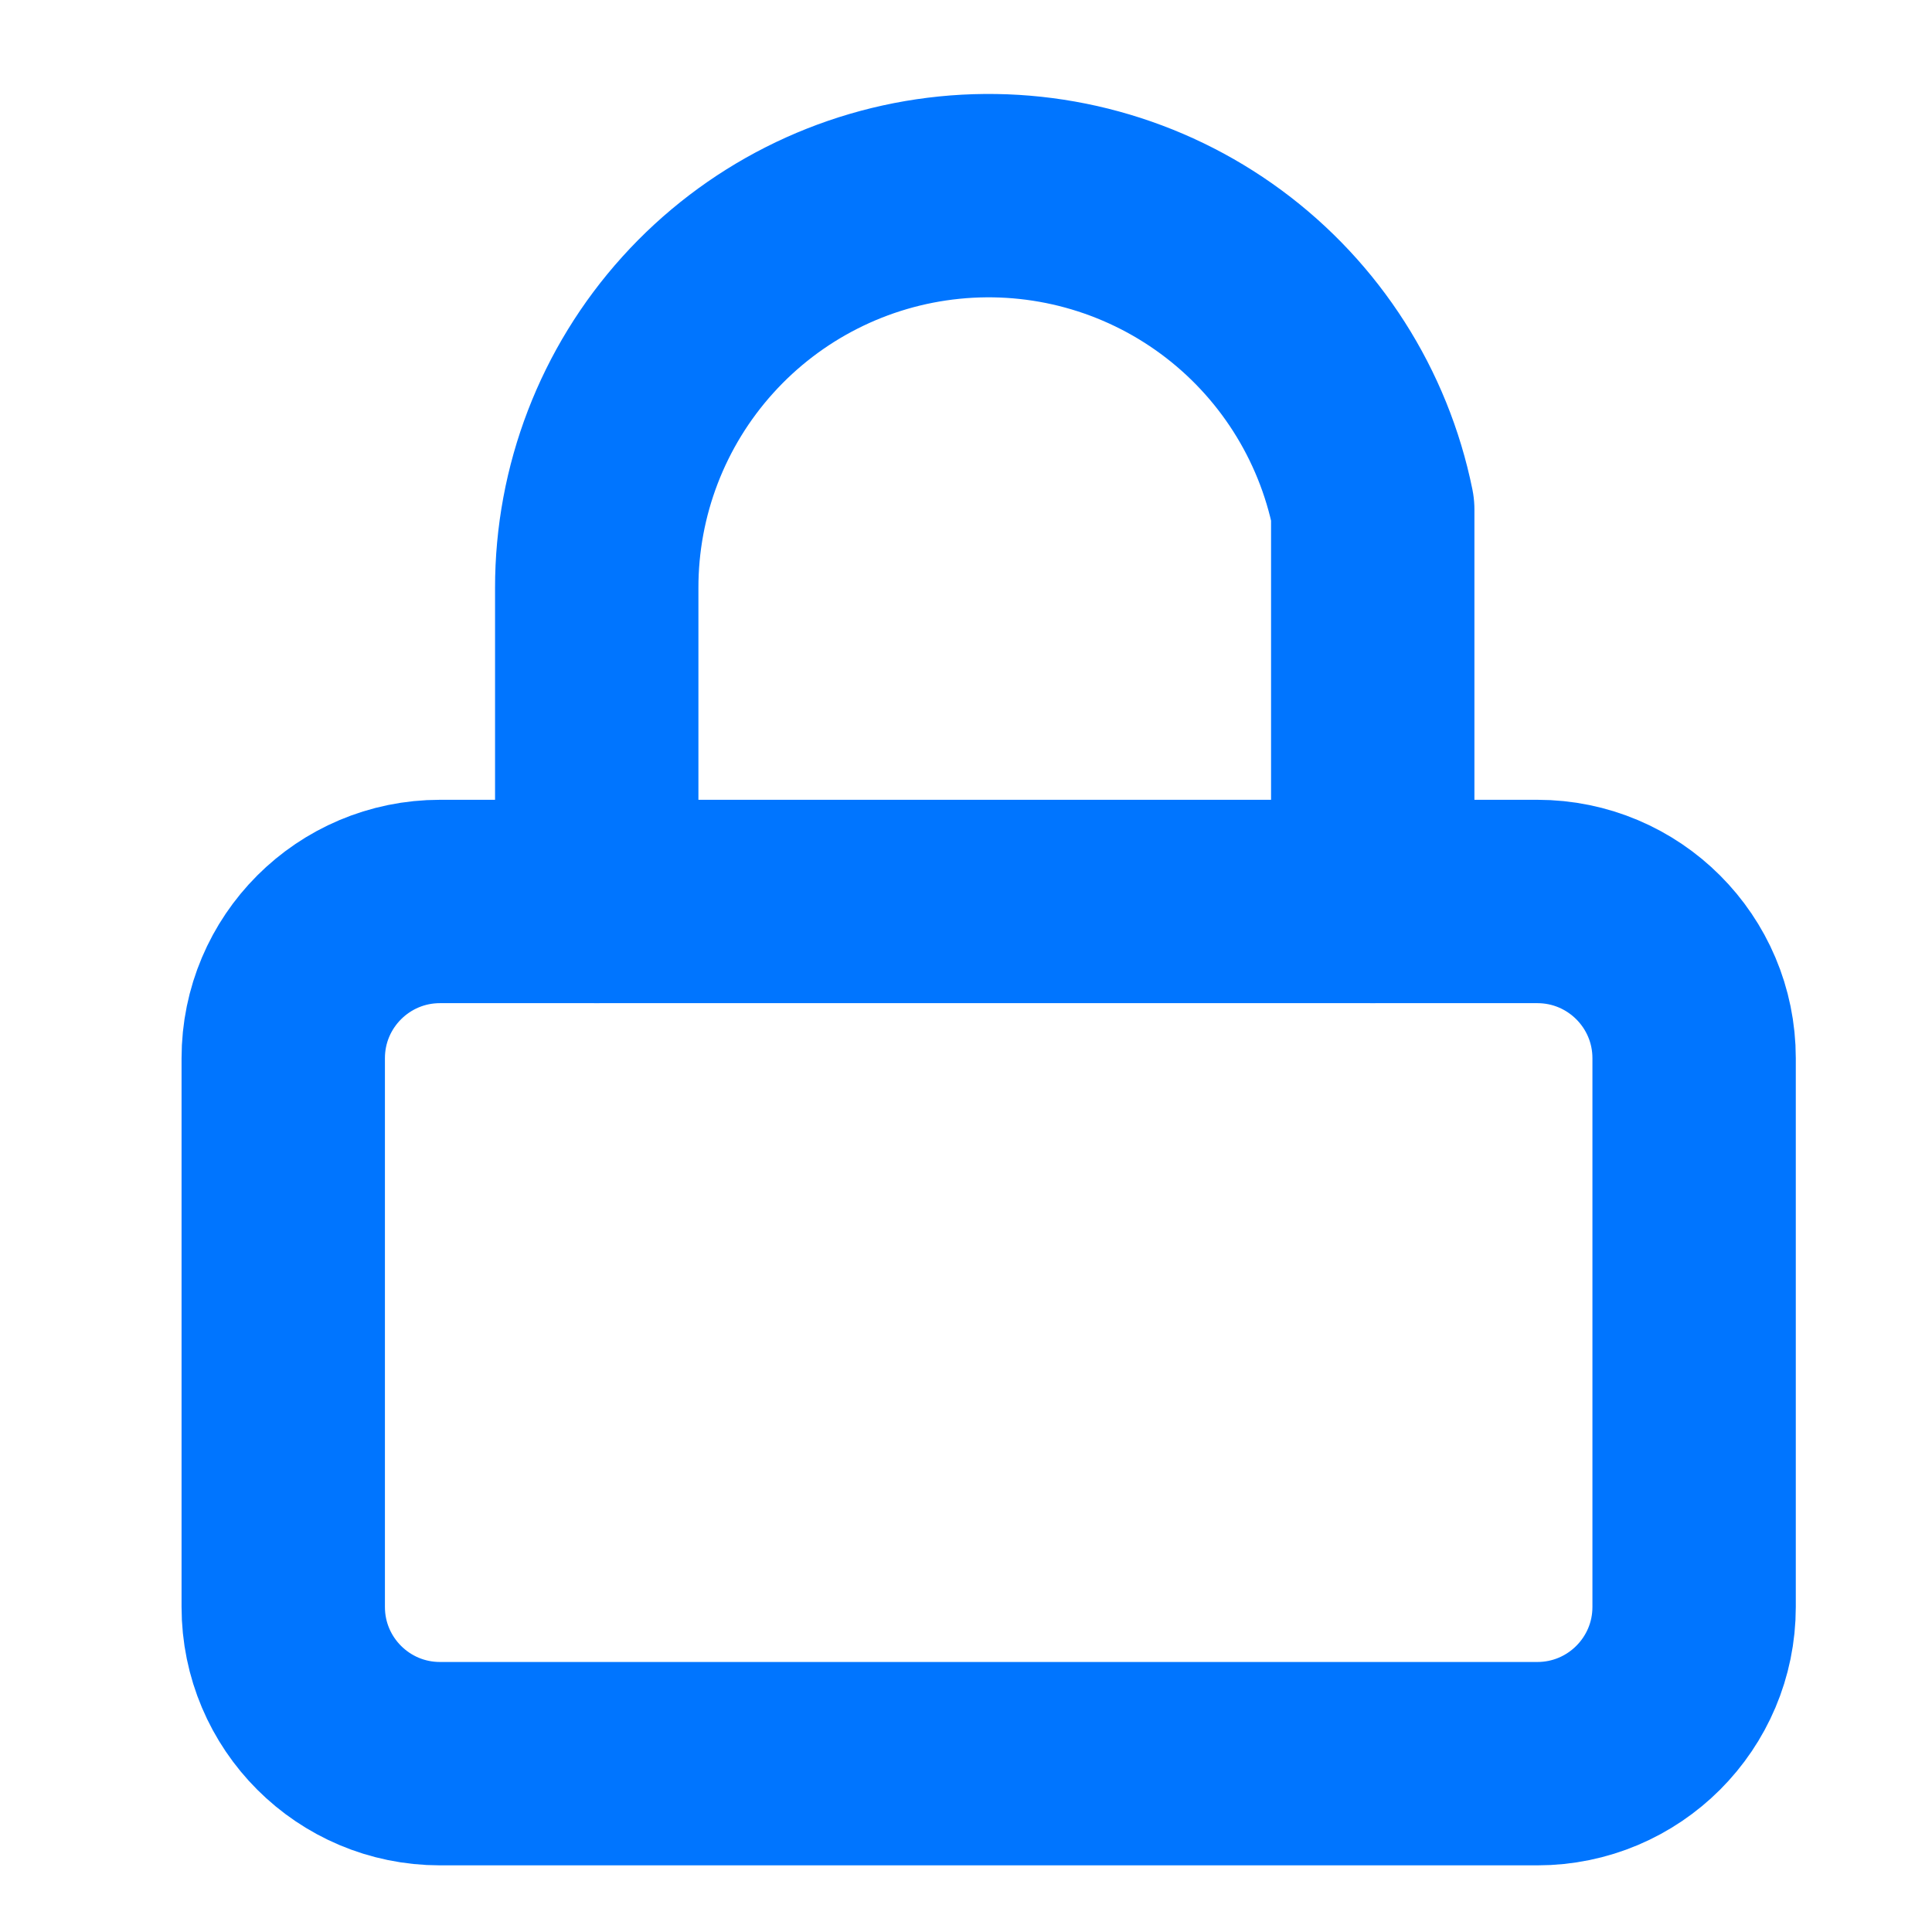
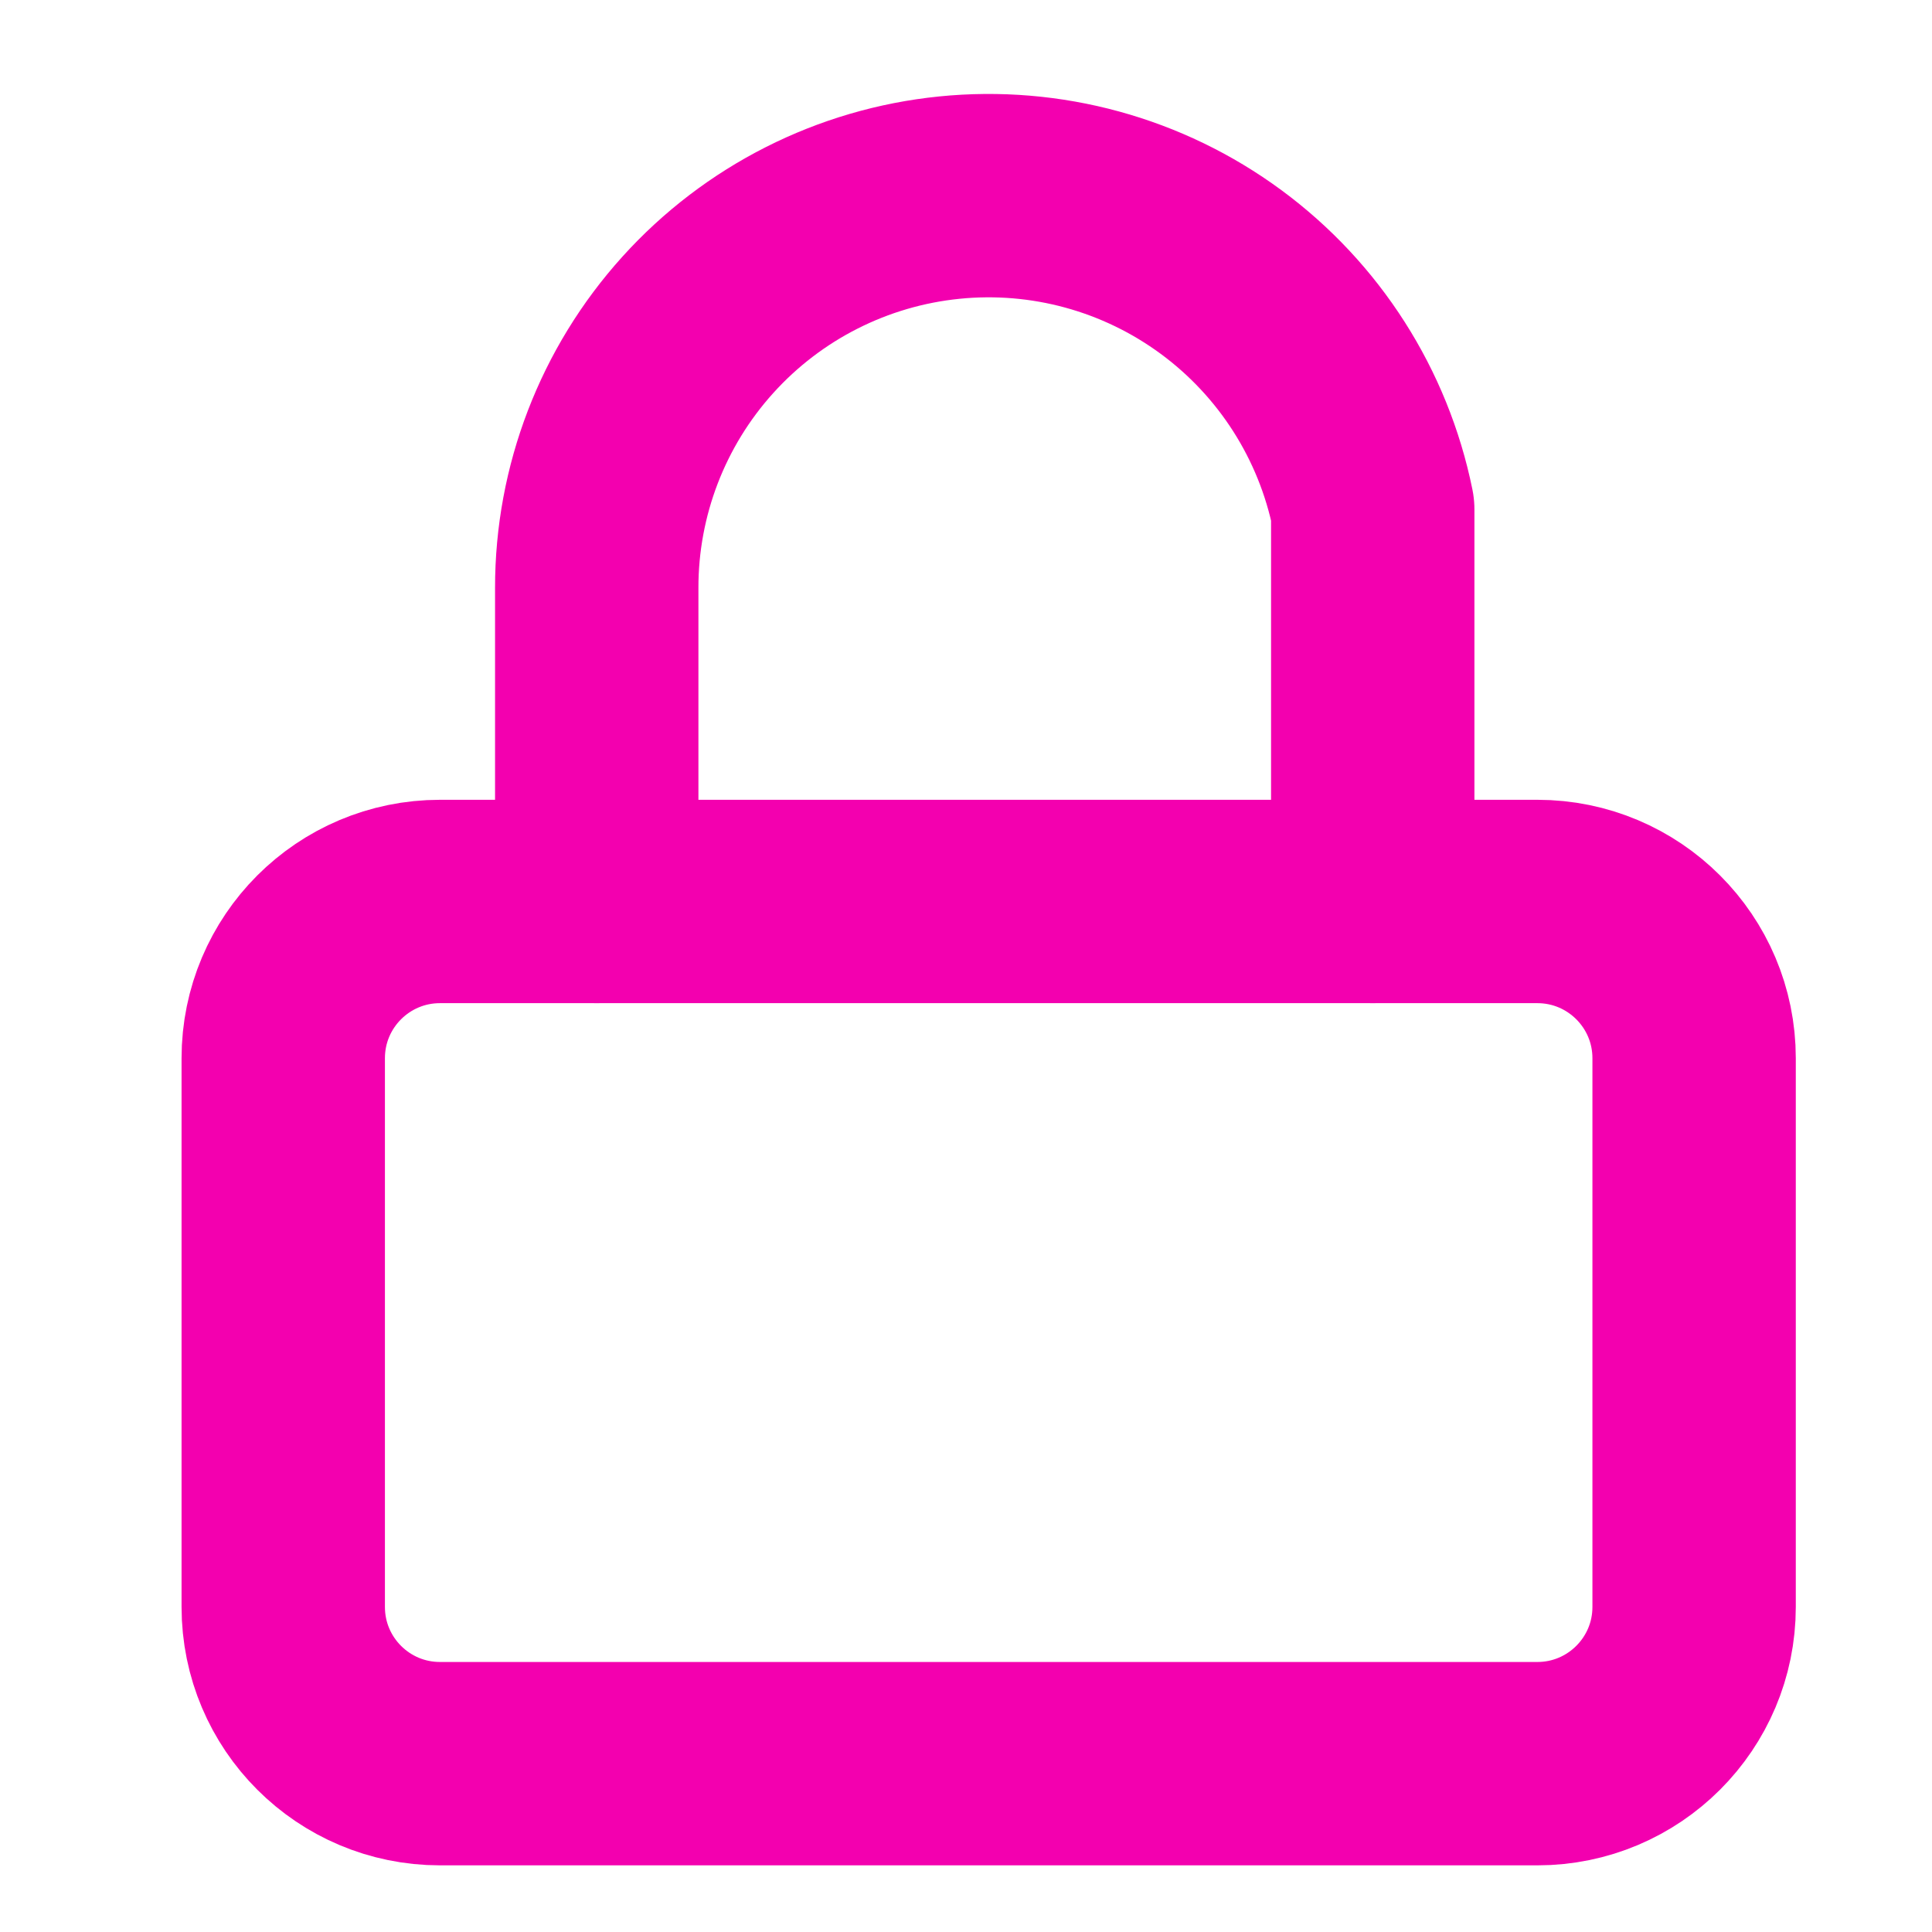
<svg xmlns="http://www.w3.org/2000/svg" width="38" height="38" viewBox="0 0 38 38" fill="none">
-   <path d="M30.238 17.731H8.654C6.951 17.731 5.571 19.111 5.571 20.814V31.606C5.571 33.309 6.951 34.689 8.654 34.689H30.238C31.94 34.689 33.321 33.309 33.321 31.606V20.814C33.321 19.111 31.94 17.731 30.238 17.731Z" stroke="#0075FF" stroke-width="4" stroke-linecap="round" stroke-linejoin="round" />
-   <path d="M11.737 17.731V11.564C11.735 9.653 12.444 7.808 13.725 6.39C15.006 4.971 16.769 4.079 18.671 3.887C20.573 3.695 22.478 4.216 24.017 5.35C25.556 6.484 26.619 8.149 27 10.023V17.731" stroke="#0075FF" stroke-width="4" stroke-linecap="round" stroke-linejoin="round" />
+   <path d="M30.238 17.731H8.654C6.951 17.731 5.571 19.111 5.571 20.814V31.606C5.571 33.309 6.951 34.689 8.654 34.689H30.238C31.94 34.689 33.321 33.309 33.321 31.606V20.814C33.321 19.111 31.94 17.731 30.238 17.731Z" stroke="#F300AF" stroke-width="4" stroke-linecap="round" stroke-linejoin="round" />
+   <path d="M11.737 17.731V11.564C11.735 9.653 12.444 7.808 13.725 6.39C15.006 4.971 16.769 4.079 18.671 3.887C20.573 3.695 22.478 4.216 24.017 5.35C25.556 6.484 26.619 8.149 27 10.023V17.731" stroke="#F300AF" stroke-width="4" stroke-linecap="round" stroke-linejoin="round" />
</svg>
